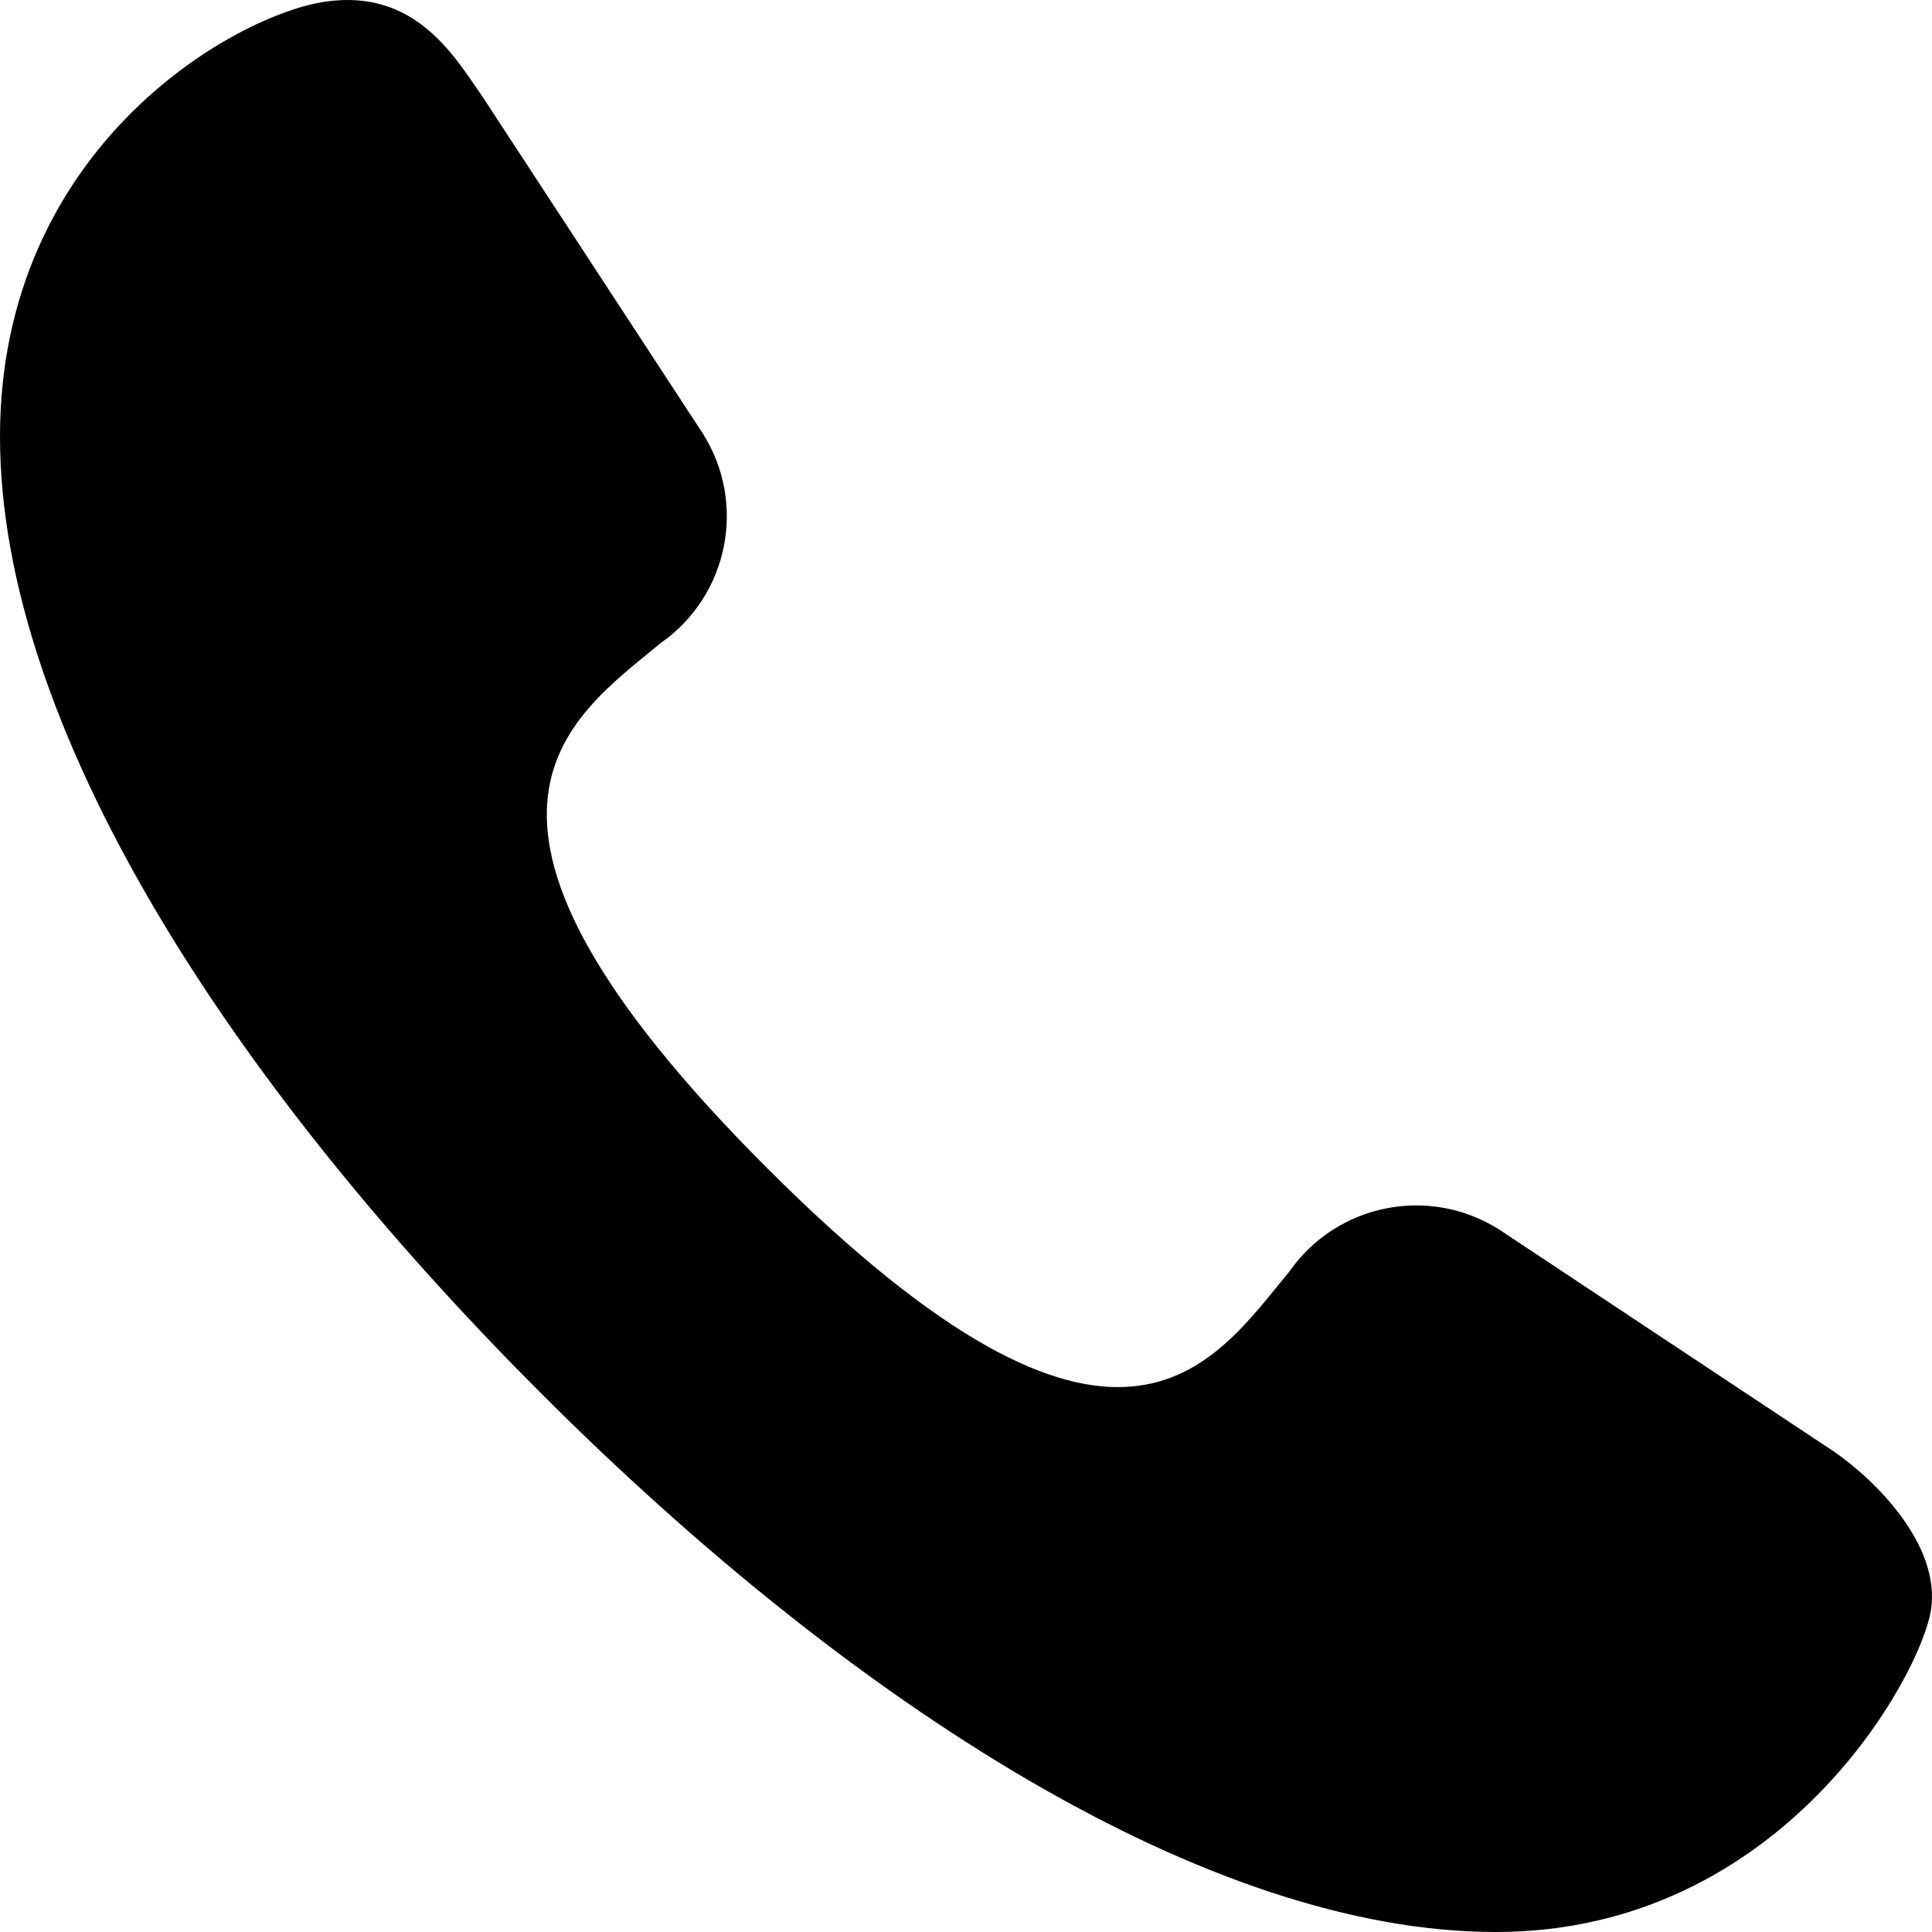
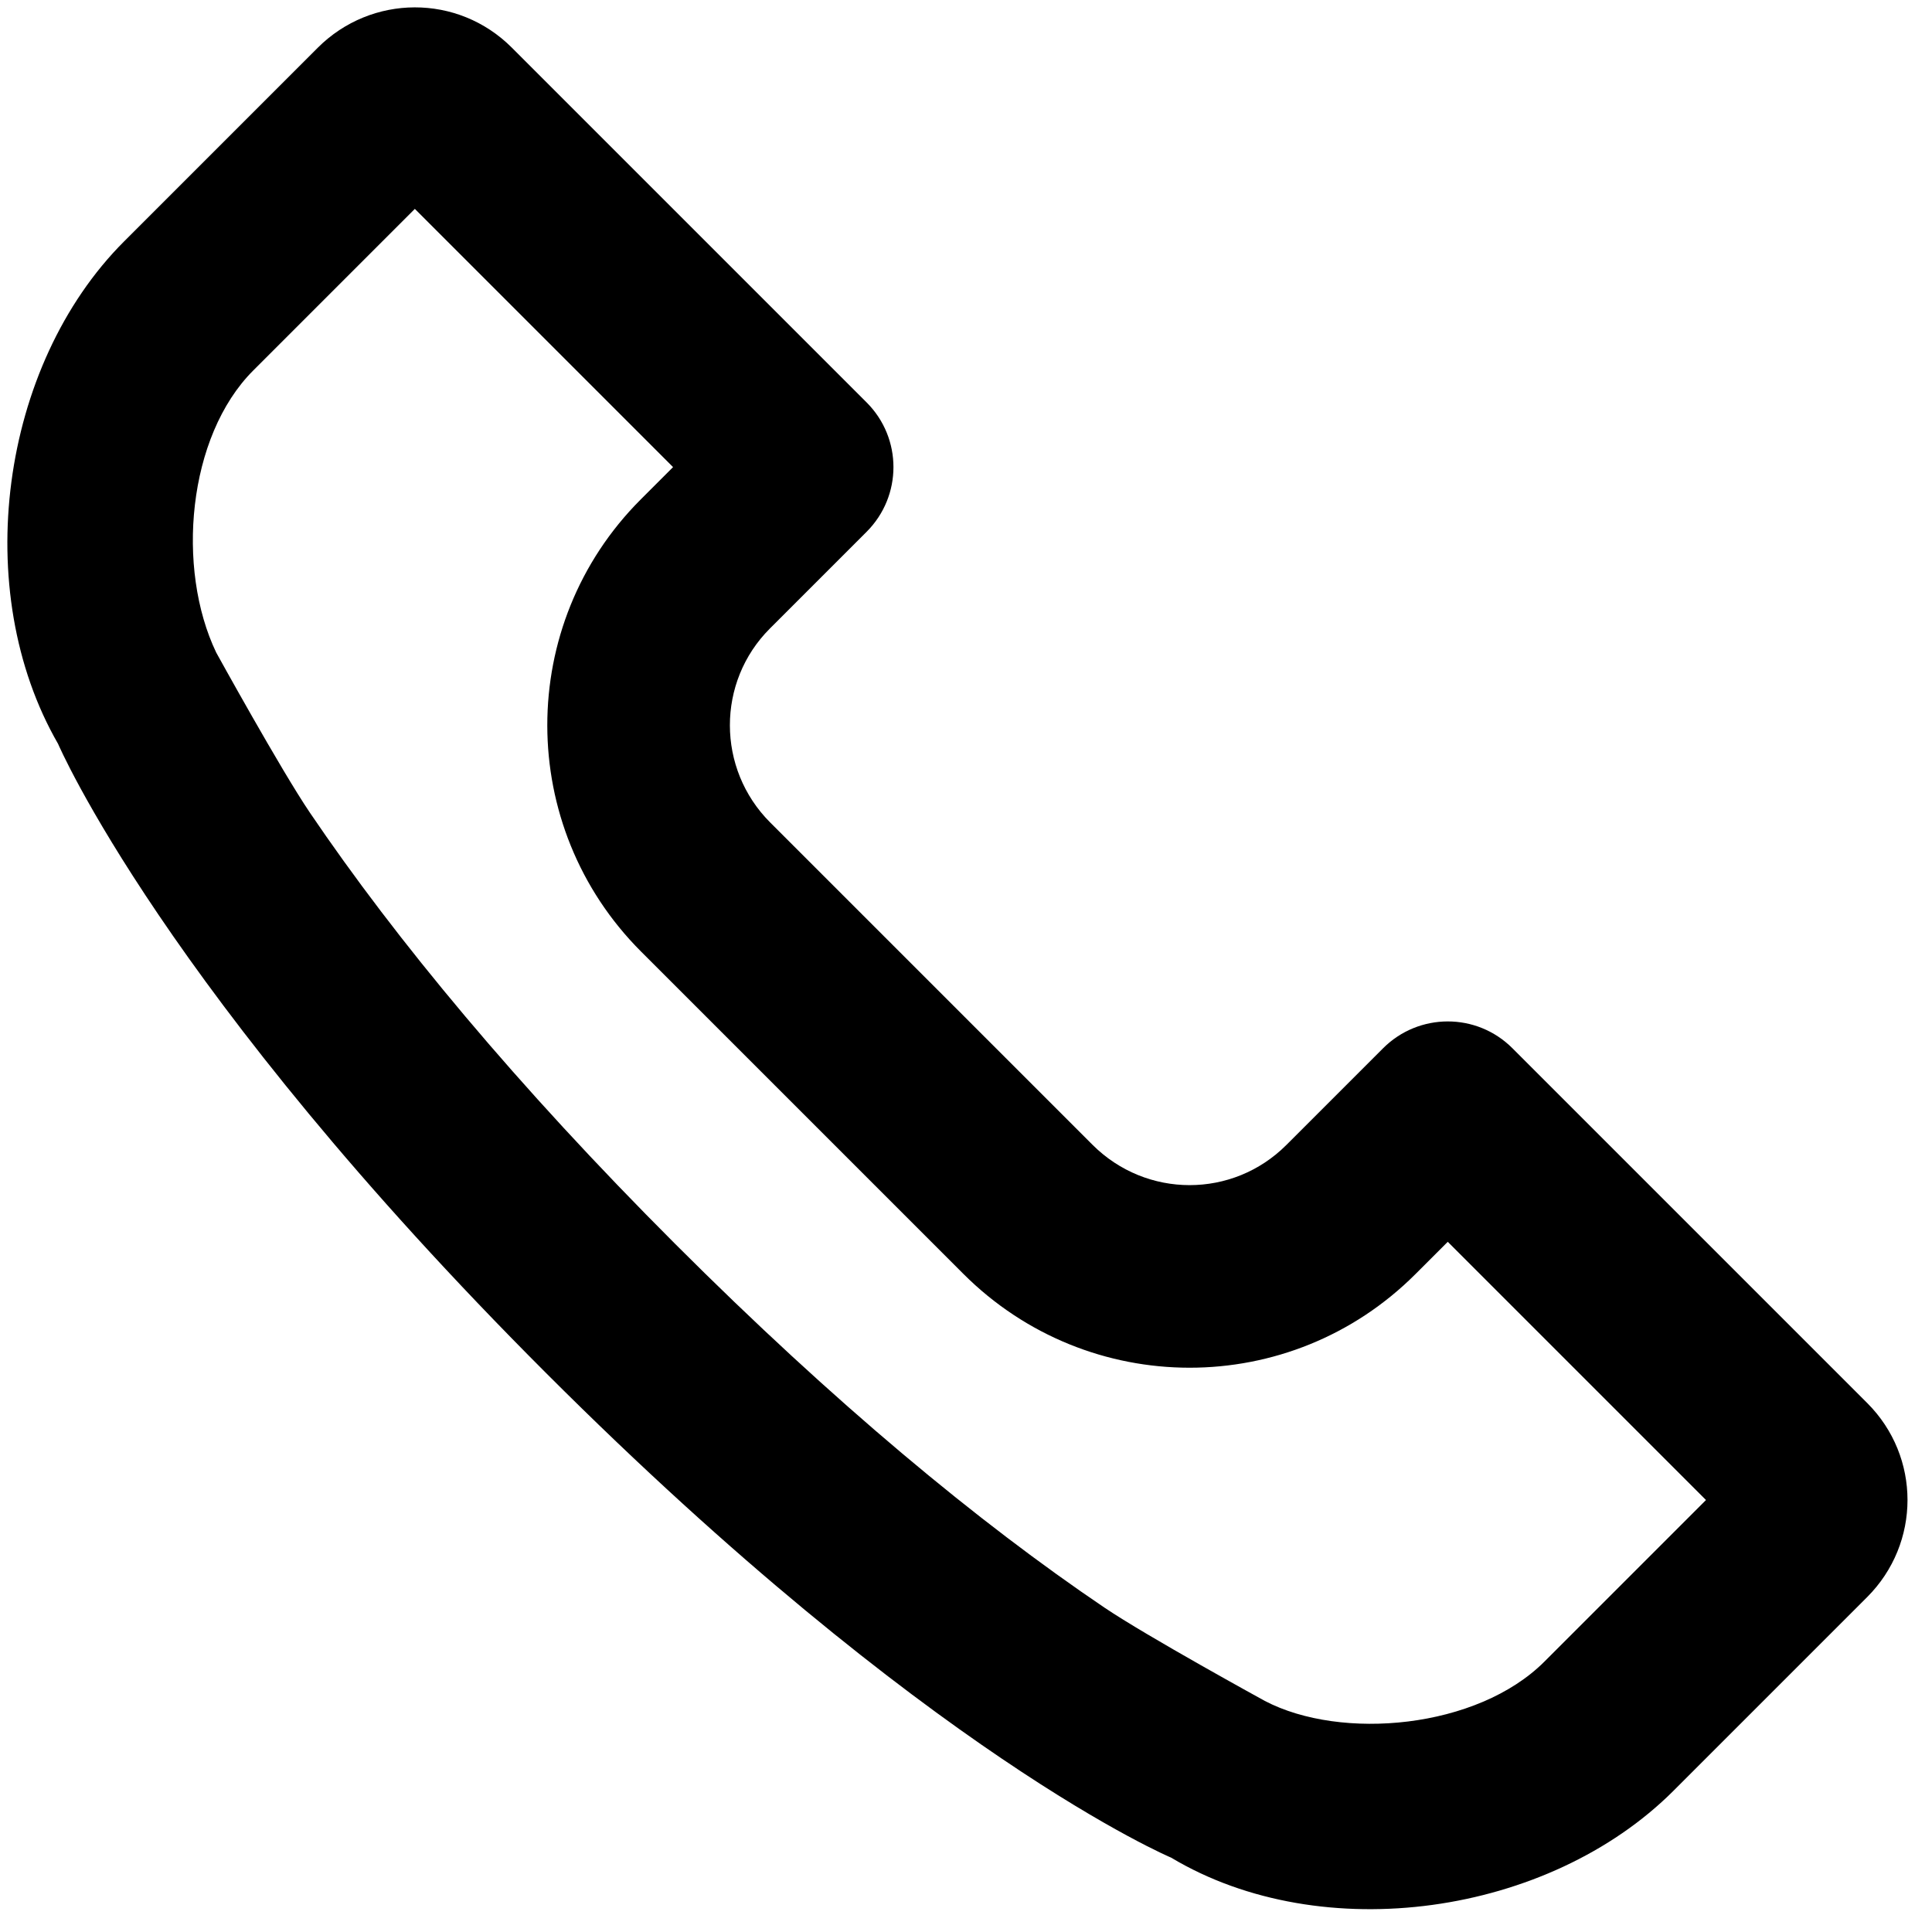
<svg xmlns="http://www.w3.org/2000/svg" width="1000" height="1000" viewBox="0 0 1000 1000">
-   <path d="M775.902 636.363c-36.143-22.894-83.904-13.345-108.46 21.684-40.046 48.374-88.435 128.441-270.314-53.377-181.878-181.82-103.453-231.861-55.064-271.894 35.041-24.547 44.593-72.293 21.692-108.424L250.291 50.873C235.274 29.188 215.251-5.84 168.529.831 121.81 7.504 0 75.894 0 226.02c0 150.125 118.471 333.612 280.326 495.414C442.18 883.236 625.728 1000 774.234 1000c148.506 0 220.256-133.445 225.261-166.806 5.006-33.361-28.366-66.723-50.058-81.735L775.902 636.363z" fill-rule="evenodd" />
+   <path d="M448.537 275.279l-50.047 50.047c-27.652 27.652-27.602 72.624.168 100.394l166.759 166.759c27.949 27.949 72.717 27.844 100.394.168l50.047-50.047c18.502-18.502 48.426-18.575 66.954-.046L966.51 726.252c27.706 27.706 27.834 72.498-.115 100.446L866.217 926.876c-64.541 64.541-181.706 81.514-260.058 34.628 0 0-125.502-52.806-323.429-250.732S30.054 385.008 30.054 385.008C-15.595 305.905-.107 189.284 64.26 124.919L164.438 24.741c27.771-27.771 72.566-27.995 100.446-.115l183.698 183.698c18.477 18.477 18.518 48.39-.046 66.954zM131.09 191.746c-34.188 34.188-39.974 102.606-19.176 146.02 0 0 33.383 60.58 48.492 82.874 44.66 65.896 106.771 140.914 189.155 223.299 82.372 82.372 156.926 144.096 222.045 188.124 21.984 14.864 83.086 48.338 83.086 48.338 39.561 20.703 109.896 14.442 144.696-20.358l83.629-83.629-133.659-133.659-16.717 16.717c-64.66 64.66-169.271 64.615-234.053-.168L331.829 492.545c-64.625-64.625-64.782-169.438-.168-234.053l16.717-16.717-133.659-133.659-83.629 83.629z" />
</svg>
